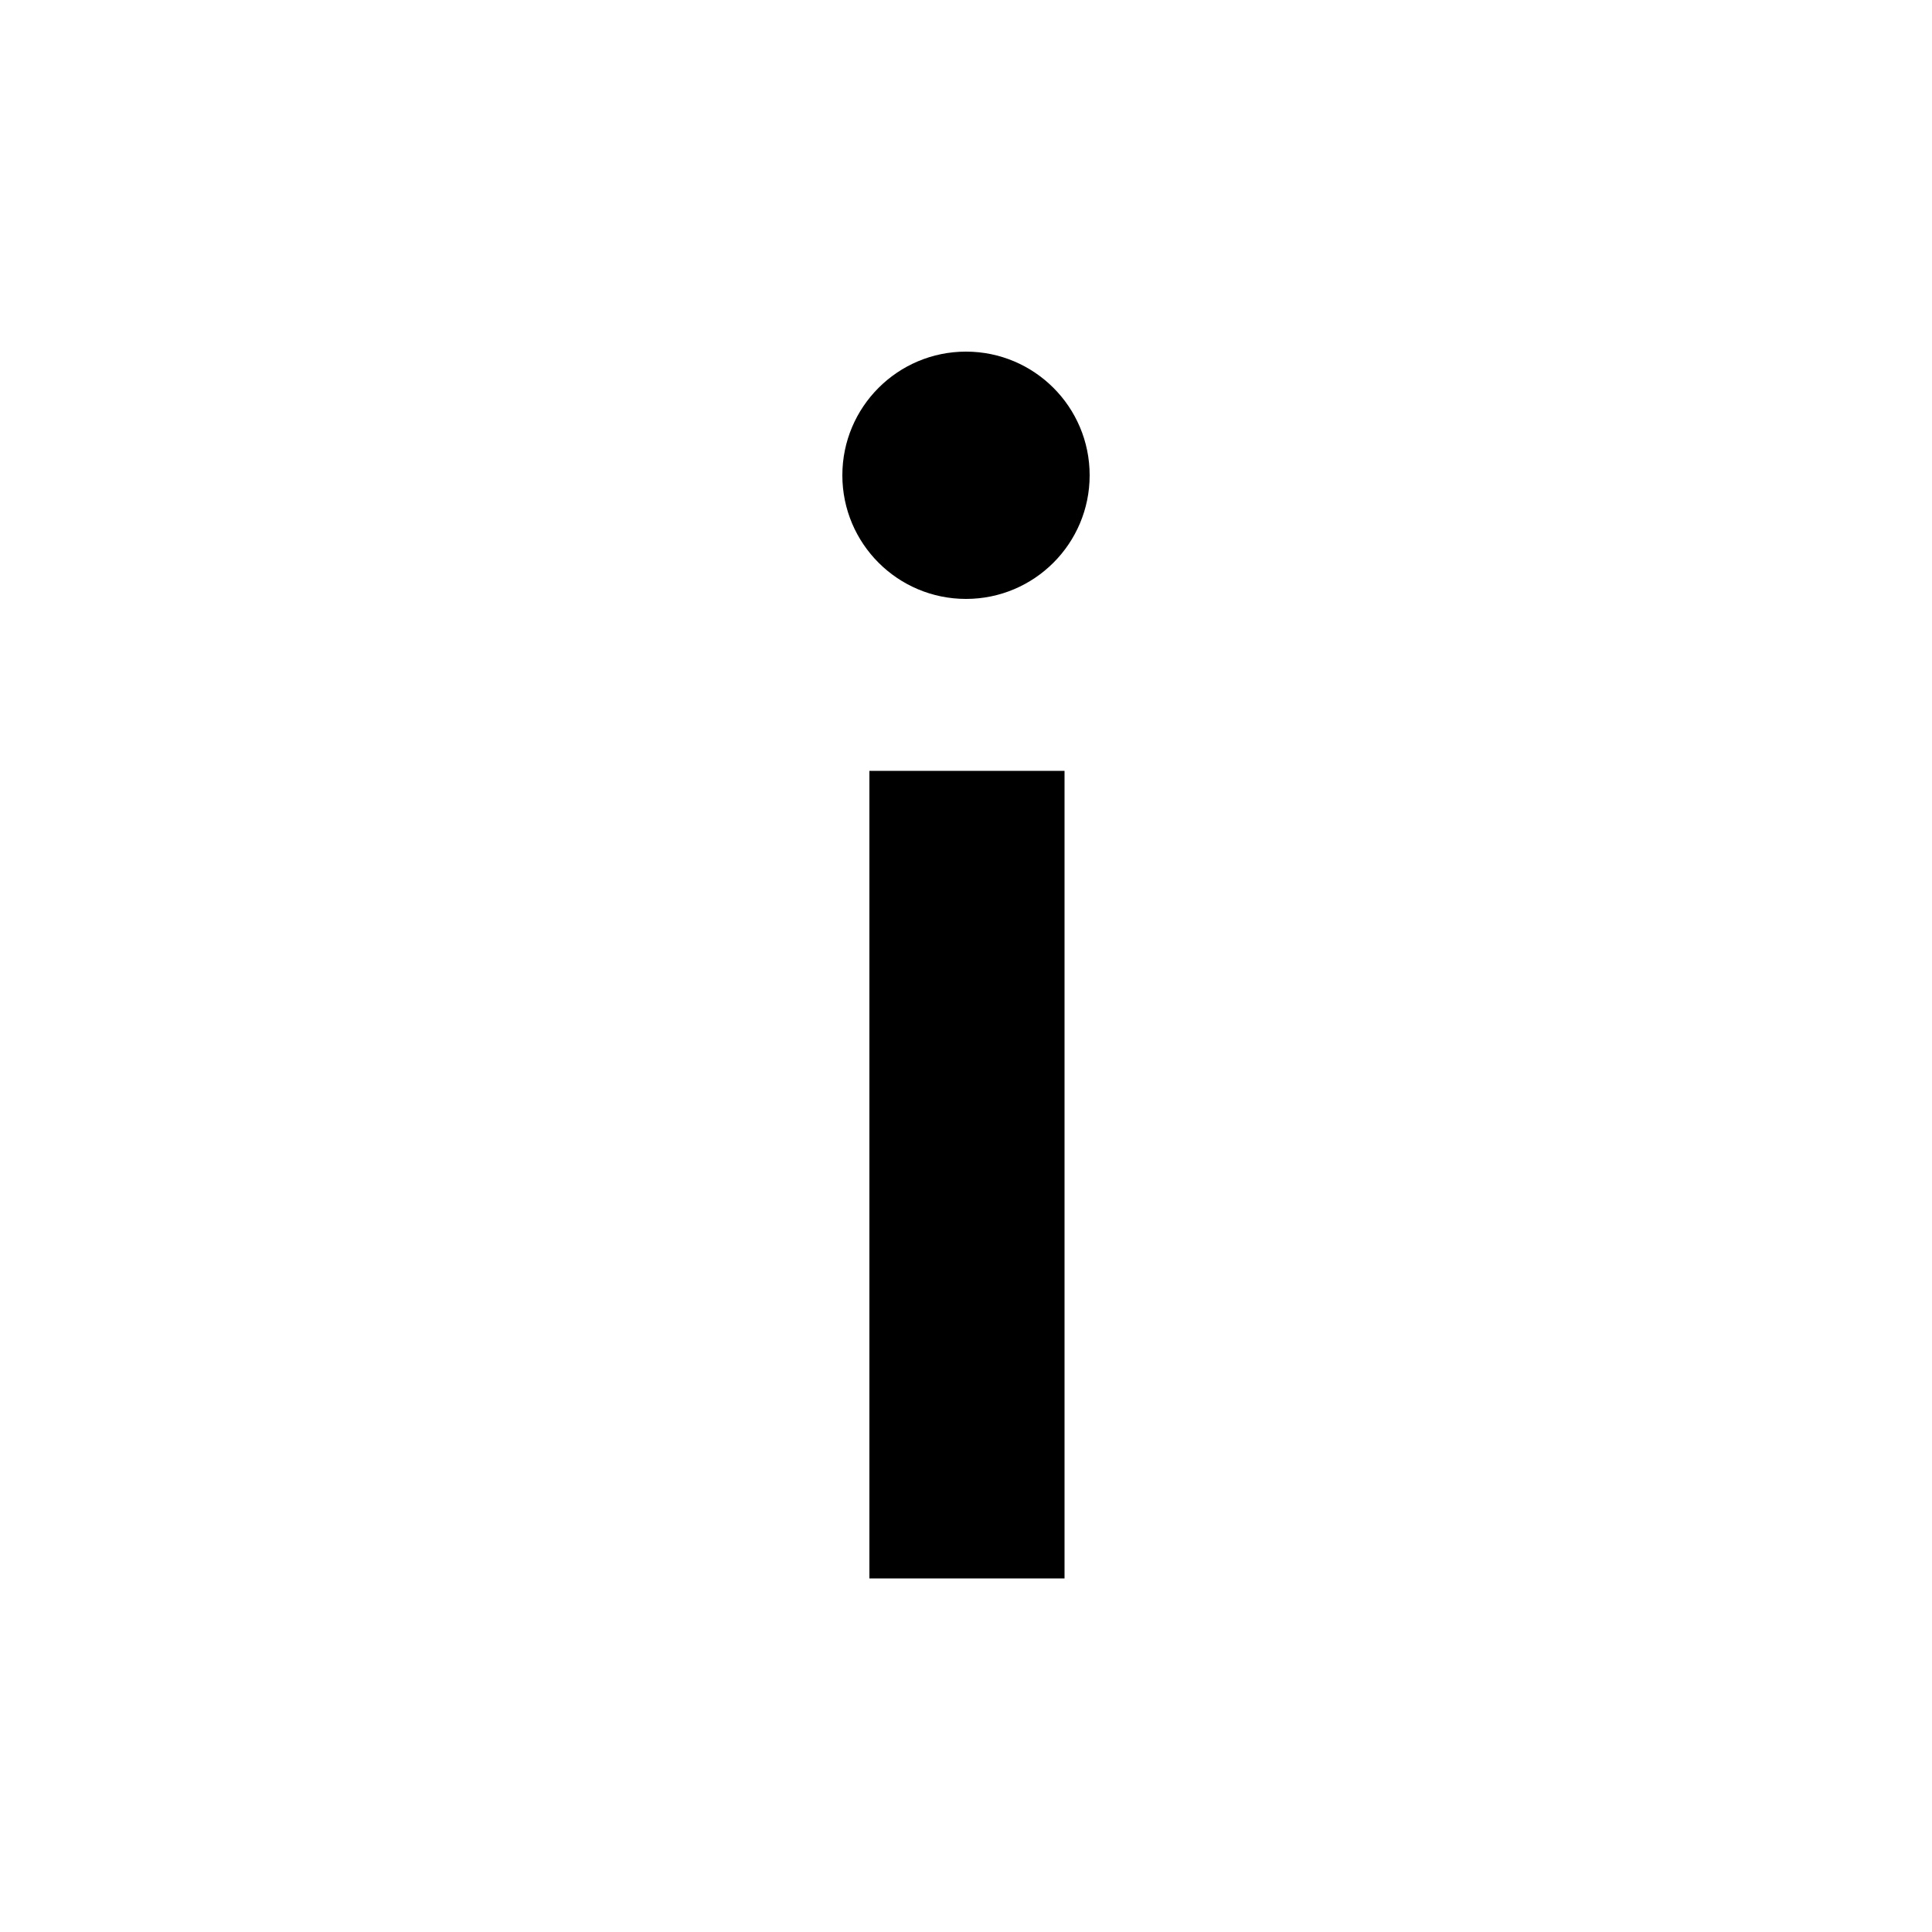
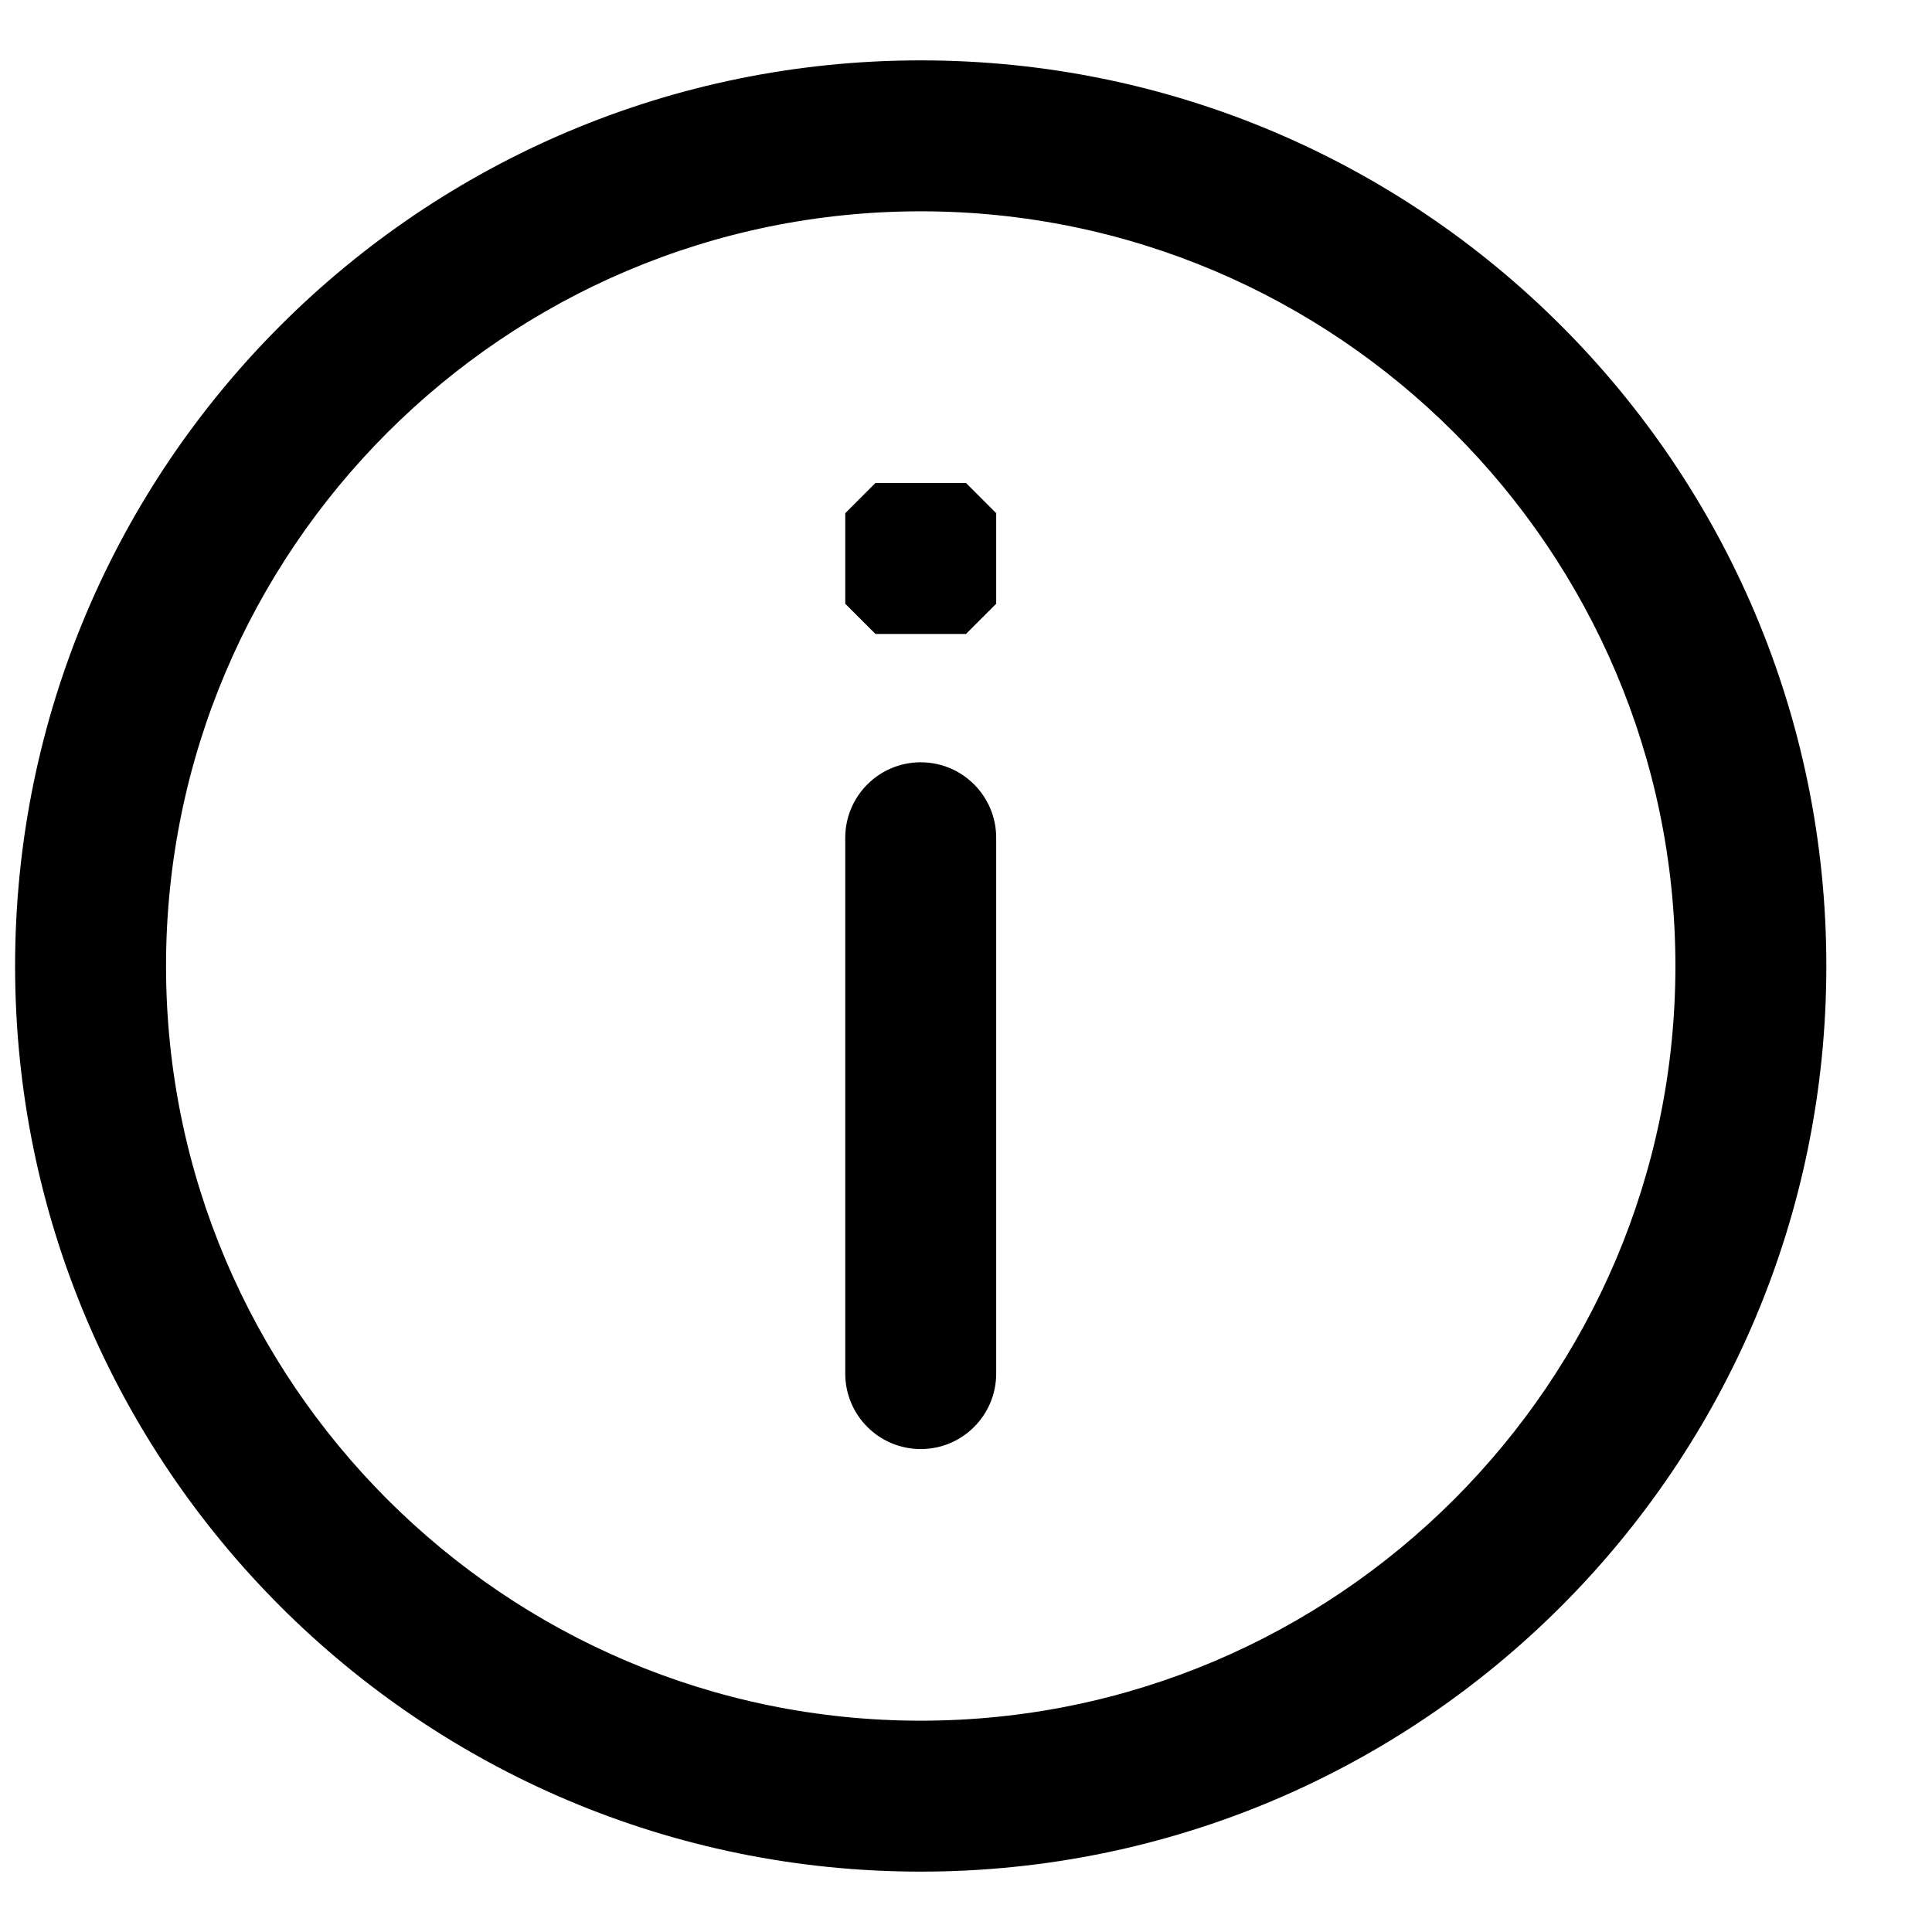
- <svg xmlns="http://www.w3.org/2000/svg" viewBox="0 0 100 100" fill="context-fill #424e5a">
-   <circle cx="50" cy="50" r="44" stroke="context-fill #424e5a" stroke-width="11" fill="none" />
-   <circle cx="50" cy="24.6" r="6.4" />
-   <rect x="45" y="39.9" width="10.1" height="41.8" />
+ <svg xmlns="http://www.w3.org/2000/svg" viewBox="0 0 16 16" width="16" height="16" fill="context-fill light-dark(black, white)" fill-opacity="context-fill-opacity">
+   <path d="M8.25 6.938a.625.625 0 0 0-1.25 0l0 4.438a.625.625 0 0 0 1.25-.001l0-4.437z" />
+   <path d="m8 4-.75 0-.25.25L7 5l.25.25.75 0L8.25 5l0-.75z" />
+   <path d="M7.625 1.75c3.446 0 6.25 2.804 6.25 6.25s-2.804 6.25-6.25 6.25-6.25-2.804-6.25-6.25 2.804-6.25 6.25-6.25m0-1.25a7.5 7.5 0 1 0 0 15 7.5 7.5 0 0 0 0-15z" />
</svg>
